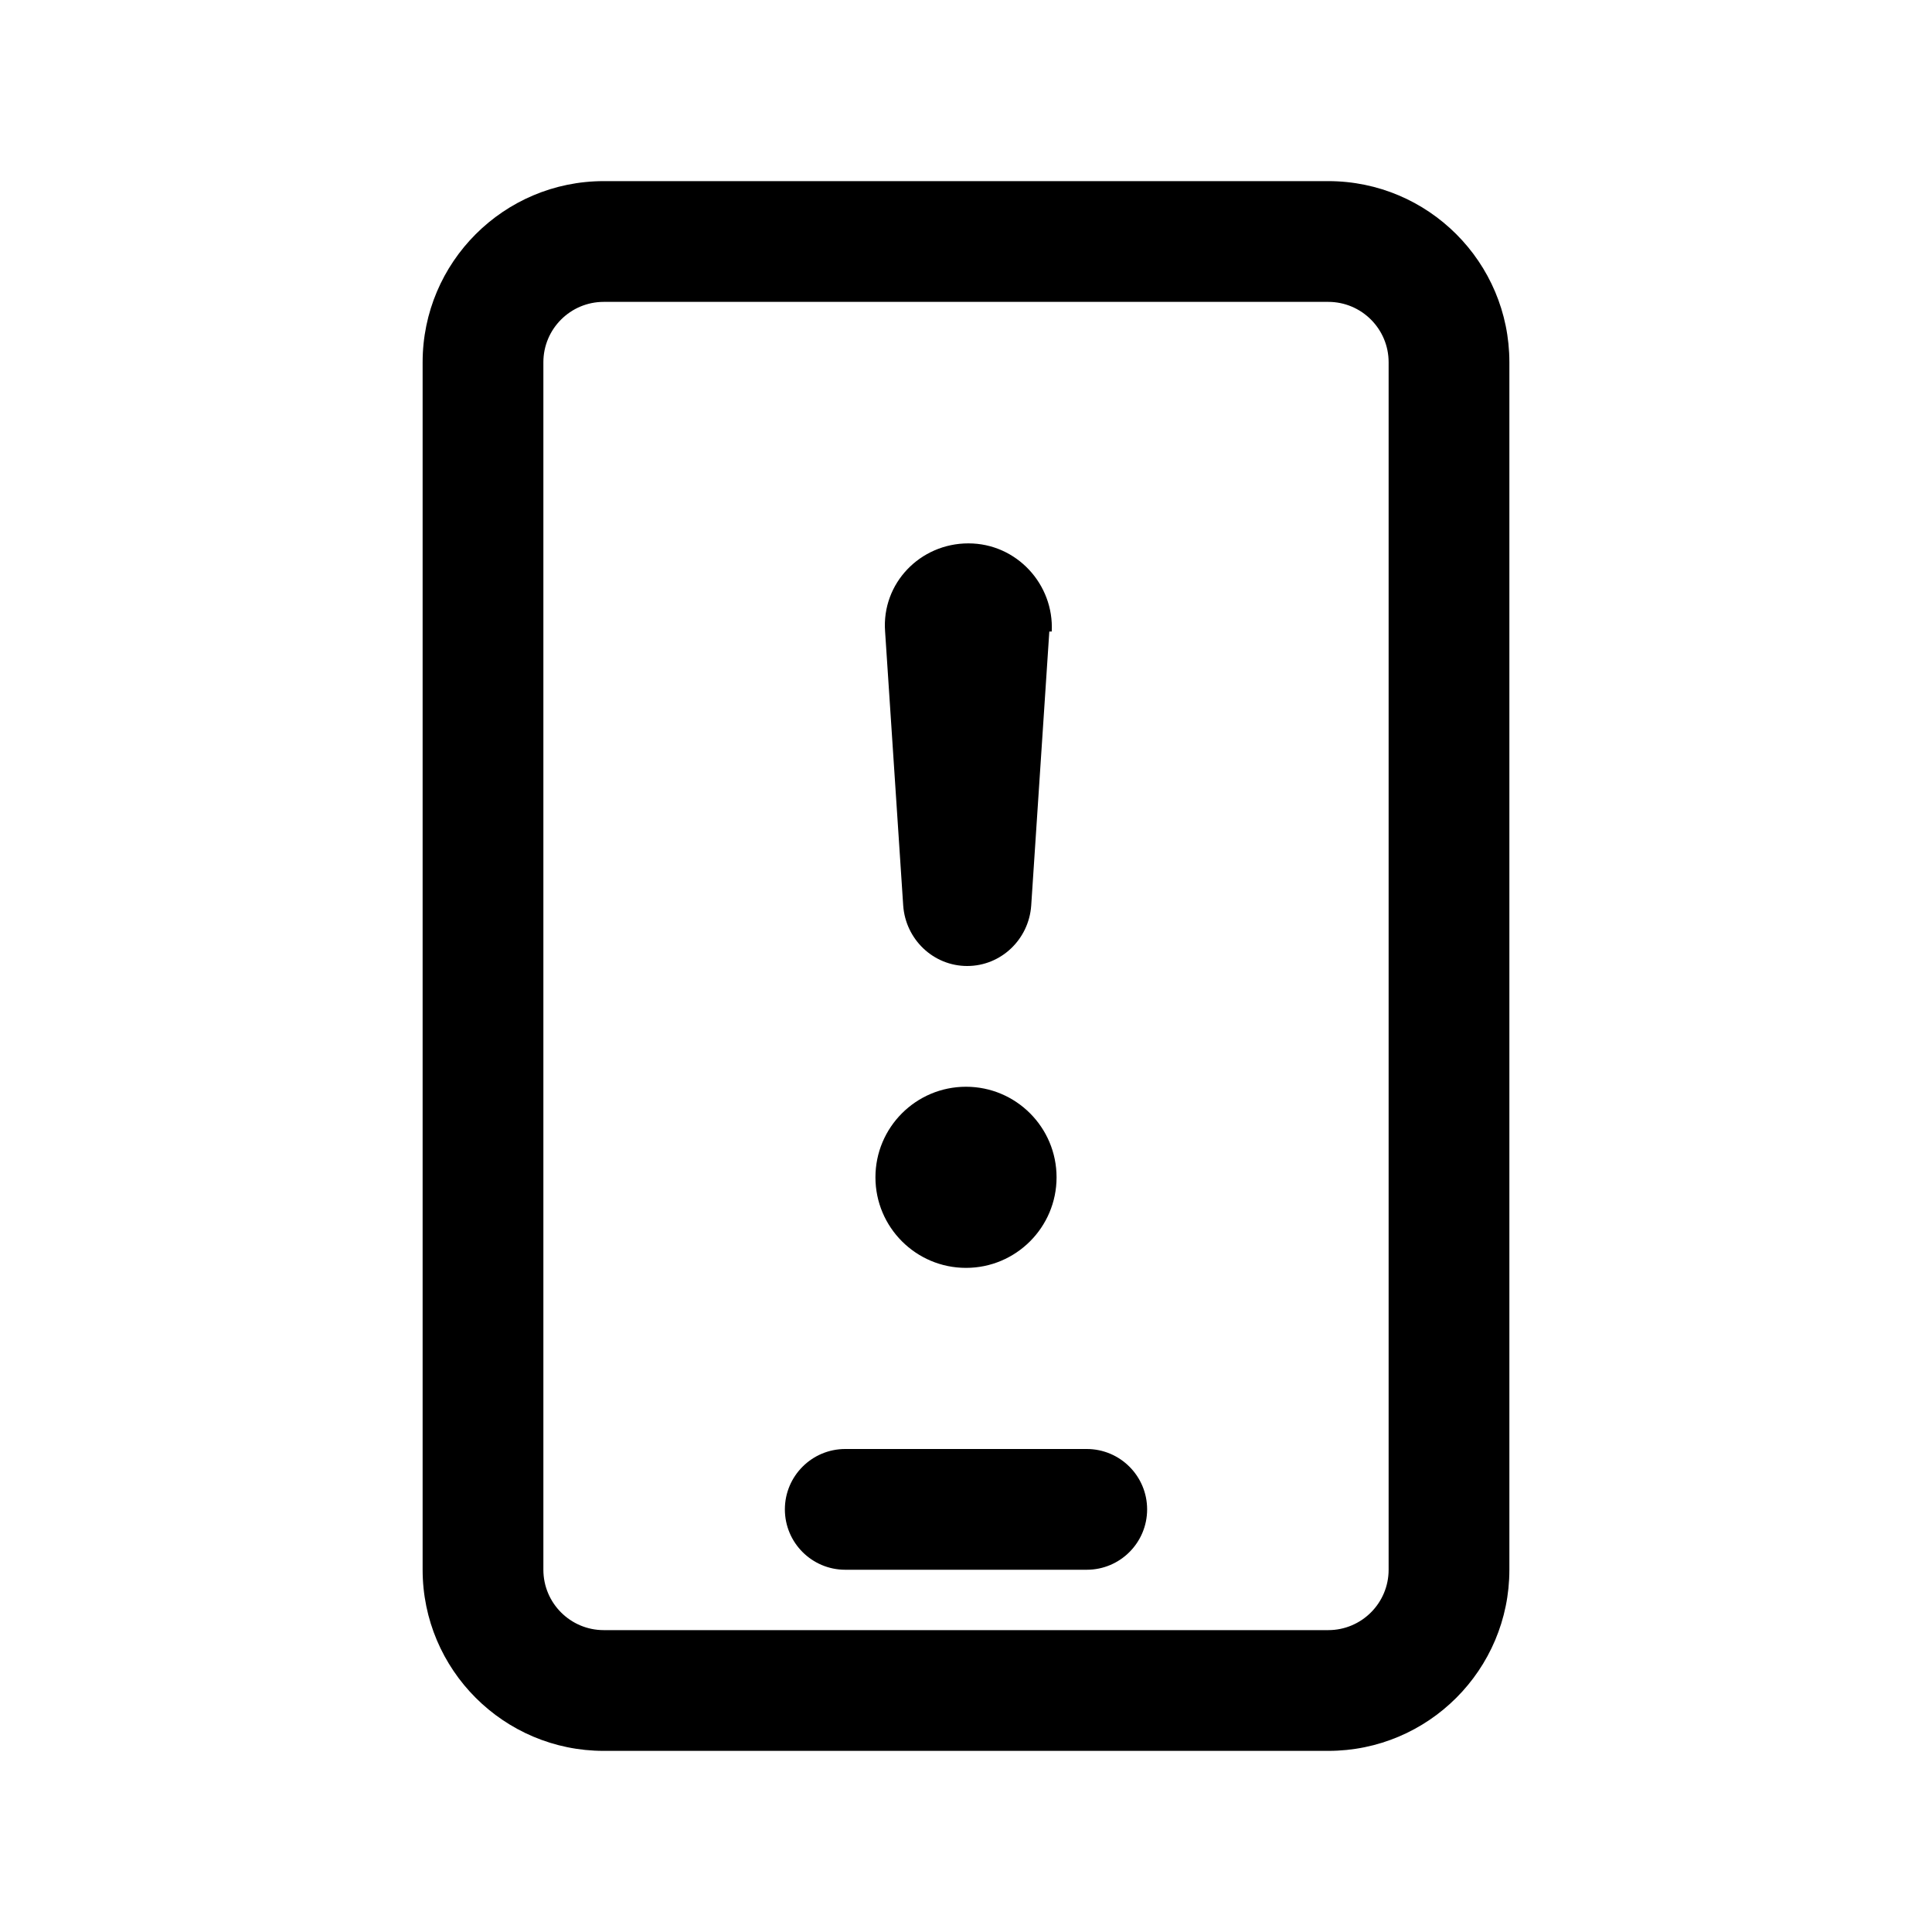
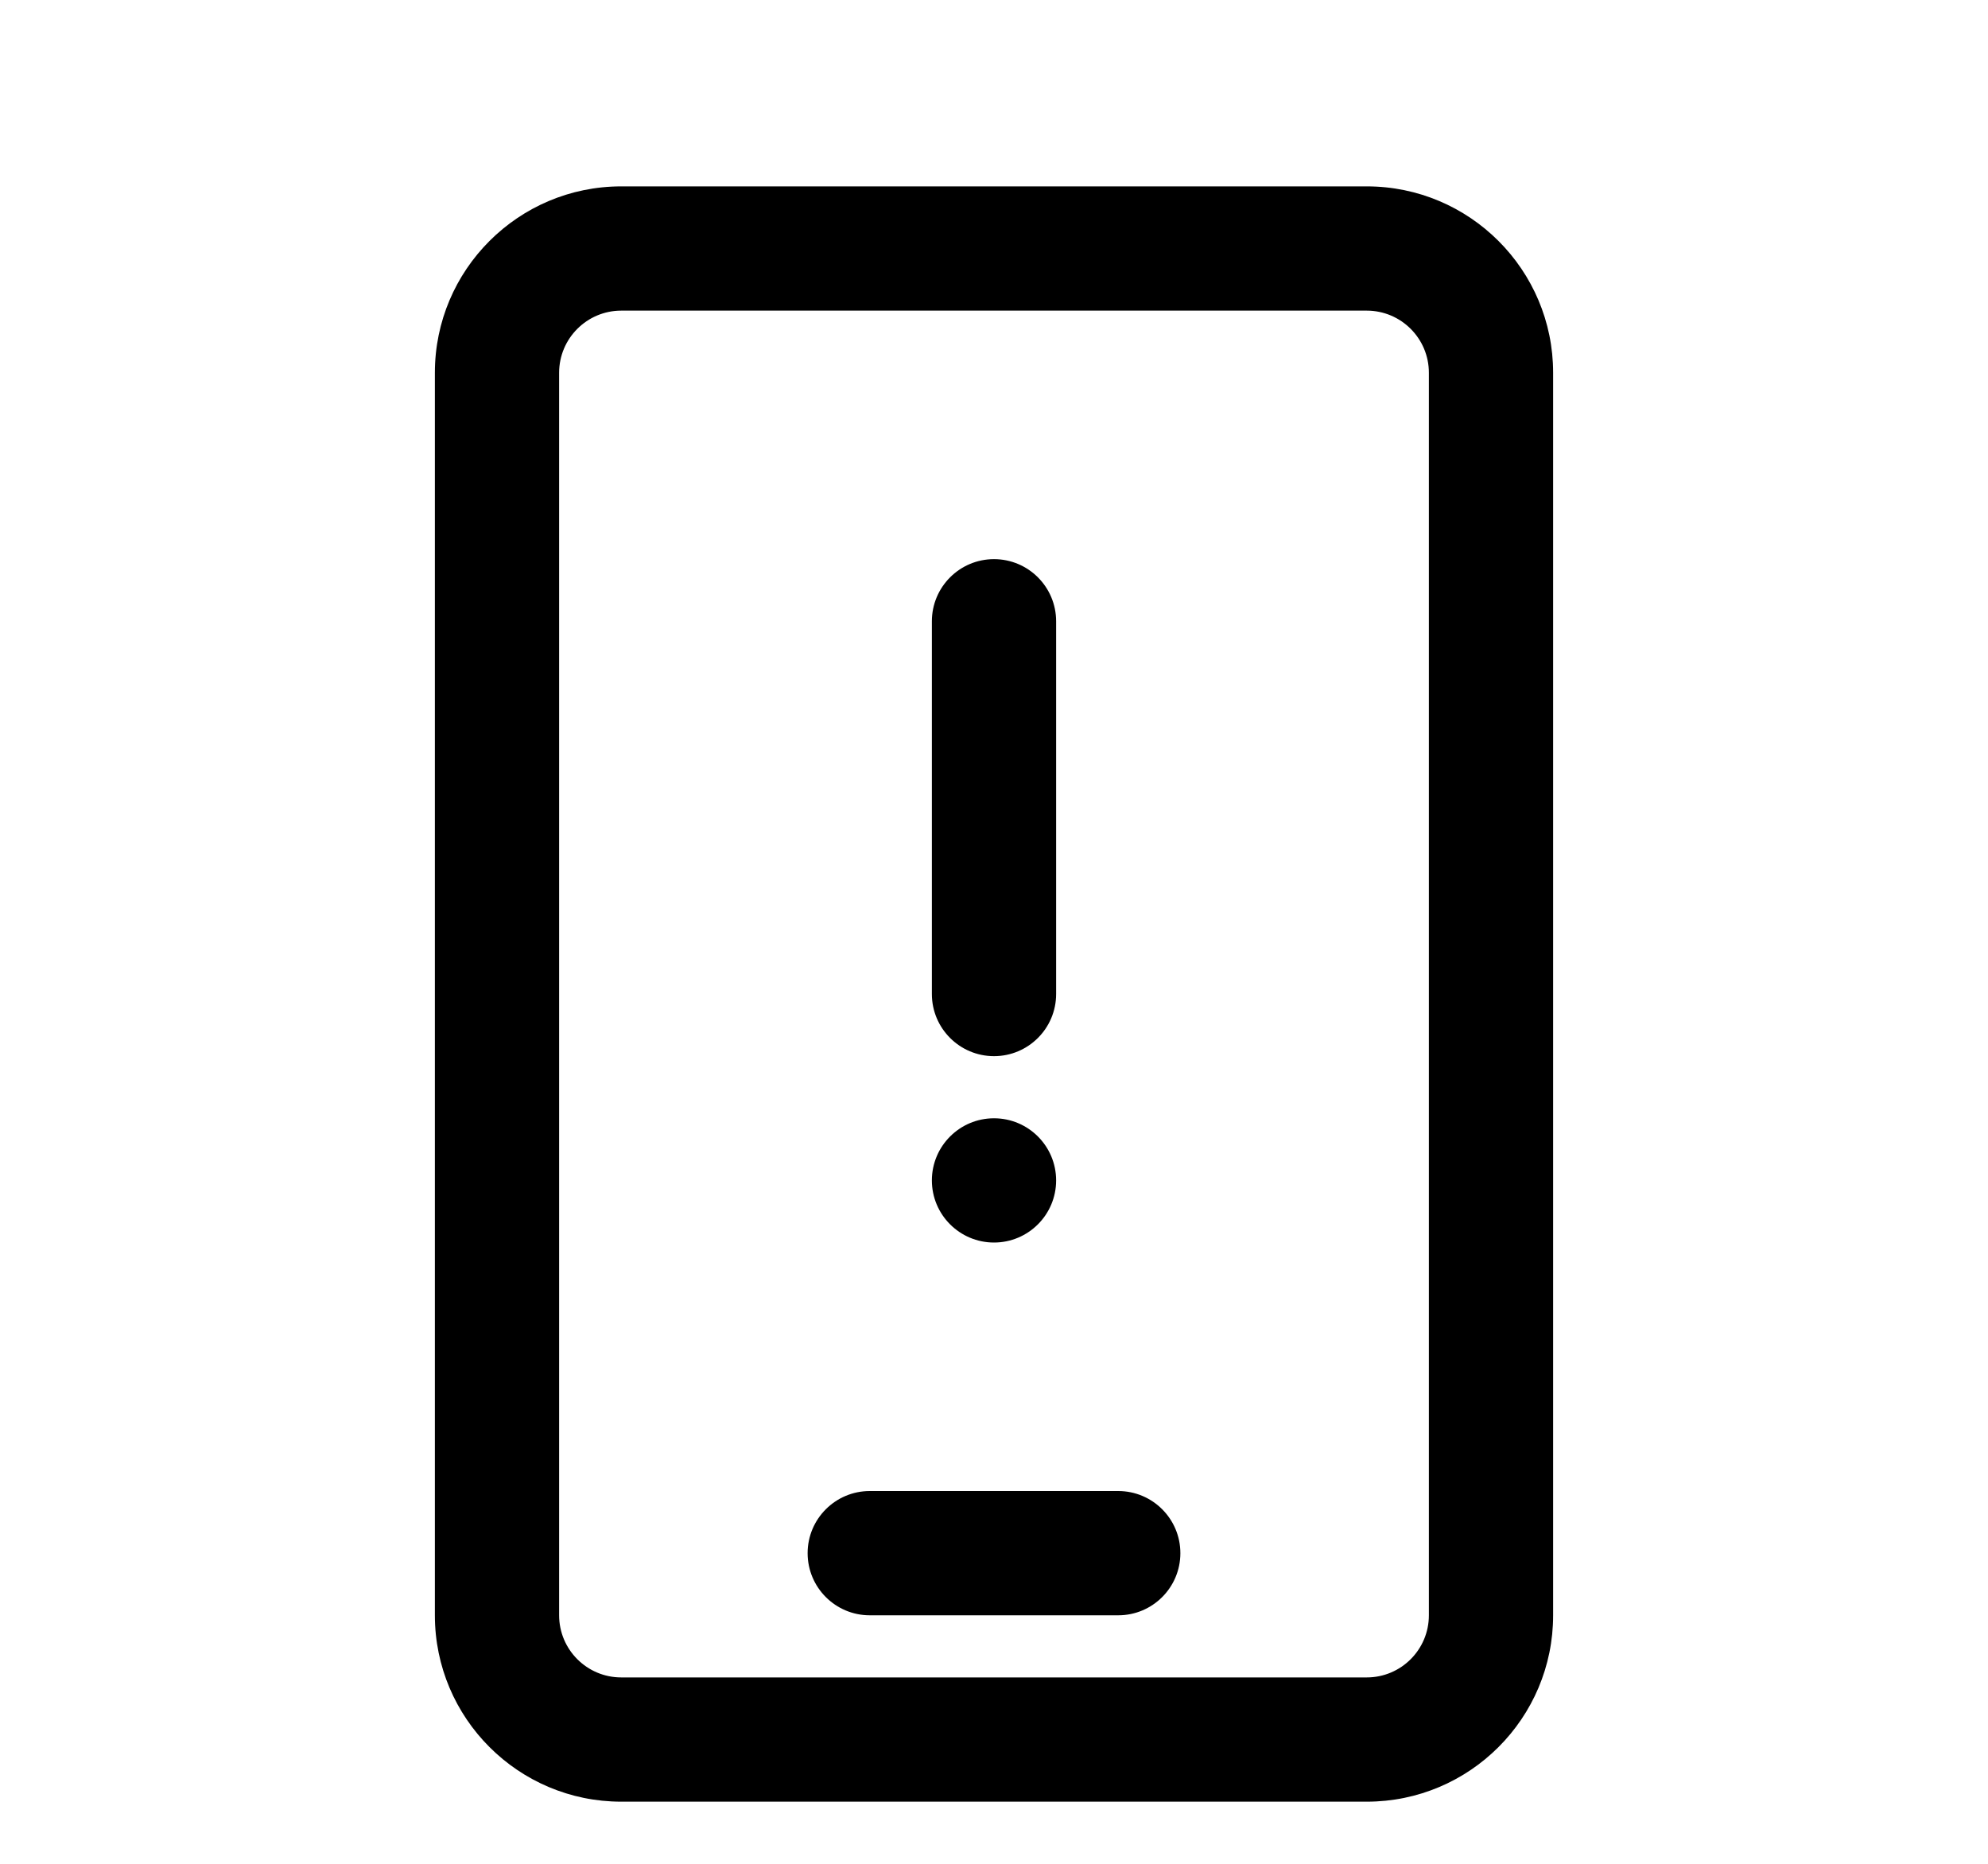
- <svg xmlns="http://www.w3.org/2000/svg" width="16" height="16" viewBox="0 0 16 16" fill="none">
-   <path d="M9 12C9.276 12 9.5 12.224 9.5 12.5C9.5 12.776 9.276 13 9 13H7C6.724 13 6.5 12.776 6.5 12.5C6.5 12.224 6.724 12 7 12H9Z" fill="currentColor" />
-   <path d="M8 9C8.414 9 8.75 9.336 8.75 9.75C8.75 10.164 8.414 10.5 8 10.5C7.586 10.5 7.25 10.164 7.25 9.75C7.25 9.336 7.586 9 8 9Z" fill="currentColor" />
-   <path d="M8.02 4.5C8.42 4.5 8.73 4.84 8.71 5.23H8.69L8.54 7.5C8.52 7.78 8.29 8 8.01 8C7.73 8 7.5 7.78 7.48 7.5L7.33 5.23C7.3 4.831 7.62 4.5 8.02 4.5Z" fill="currentColor" />
-   <path fill-rule="evenodd" clip-rule="evenodd" d="M11 1.5C11.828 1.5 12.5 2.172 12.5 3V13C12.5 13.828 11.828 14.5 11 14.5H5C4.172 14.5 3.5 13.828 3.5 13V3C3.5 2.172 4.172 1.5 5 1.5H11ZM5 2.5C4.724 2.5 4.5 2.724 4.5 3V13C4.5 13.276 4.724 13.5 5 13.5H11C11.276 13.5 11.5 13.276 11.5 13V3C11.5 2.724 11.276 2.5 11 2.5H5Z" fill="currentColor" />
+ <svg xmlns="http://www.w3.org/2000/svg" width="16" height="15" viewBox="0 0 16 15" fill="none">
+   <path d="M11 1.5C11.828 1.5 12.5 2.172 12.5 3V13C12.5 13.828 11.828 14.5 11 14.5H5C4.172 14.5 3.5 13.828 3.5 13V3C3.5 2.172 4.172 1.5 5 1.5H11ZM5 2.5C4.724 2.5 4.5 2.724 4.5 3V13C4.5 13.276 4.724 13.5 5 13.5H11C11.276 13.5 11.5 13.276 11.5 13V3C11.5 2.724 11.276 2.5 11 2.5H5ZM9 12C9.276 12 9.5 12.224 9.5 12.5C9.5 12.776 9.276 13 9 13H7C6.724 13 6.5 12.776 6.5 12.5C6.5 12.224 6.724 12 7 12H9ZM8 9C8.276 9 8.5 9.224 8.5 9.5C8.5 9.776 8.276 10 8 10C7.724 10 7.5 9.776 7.5 9.5C7.5 9.224 7.724 9 8 9ZM8 4.5C8.276 4.5 8.5 4.724 8.5 5V8C8.5 8.276 8.276 8.5 8 8.5C7.724 8.5 7.5 8.276 7.5 8V5C7.5 4.724 7.724 4.5 8 4.5Z" fill="black" />
</svg>
